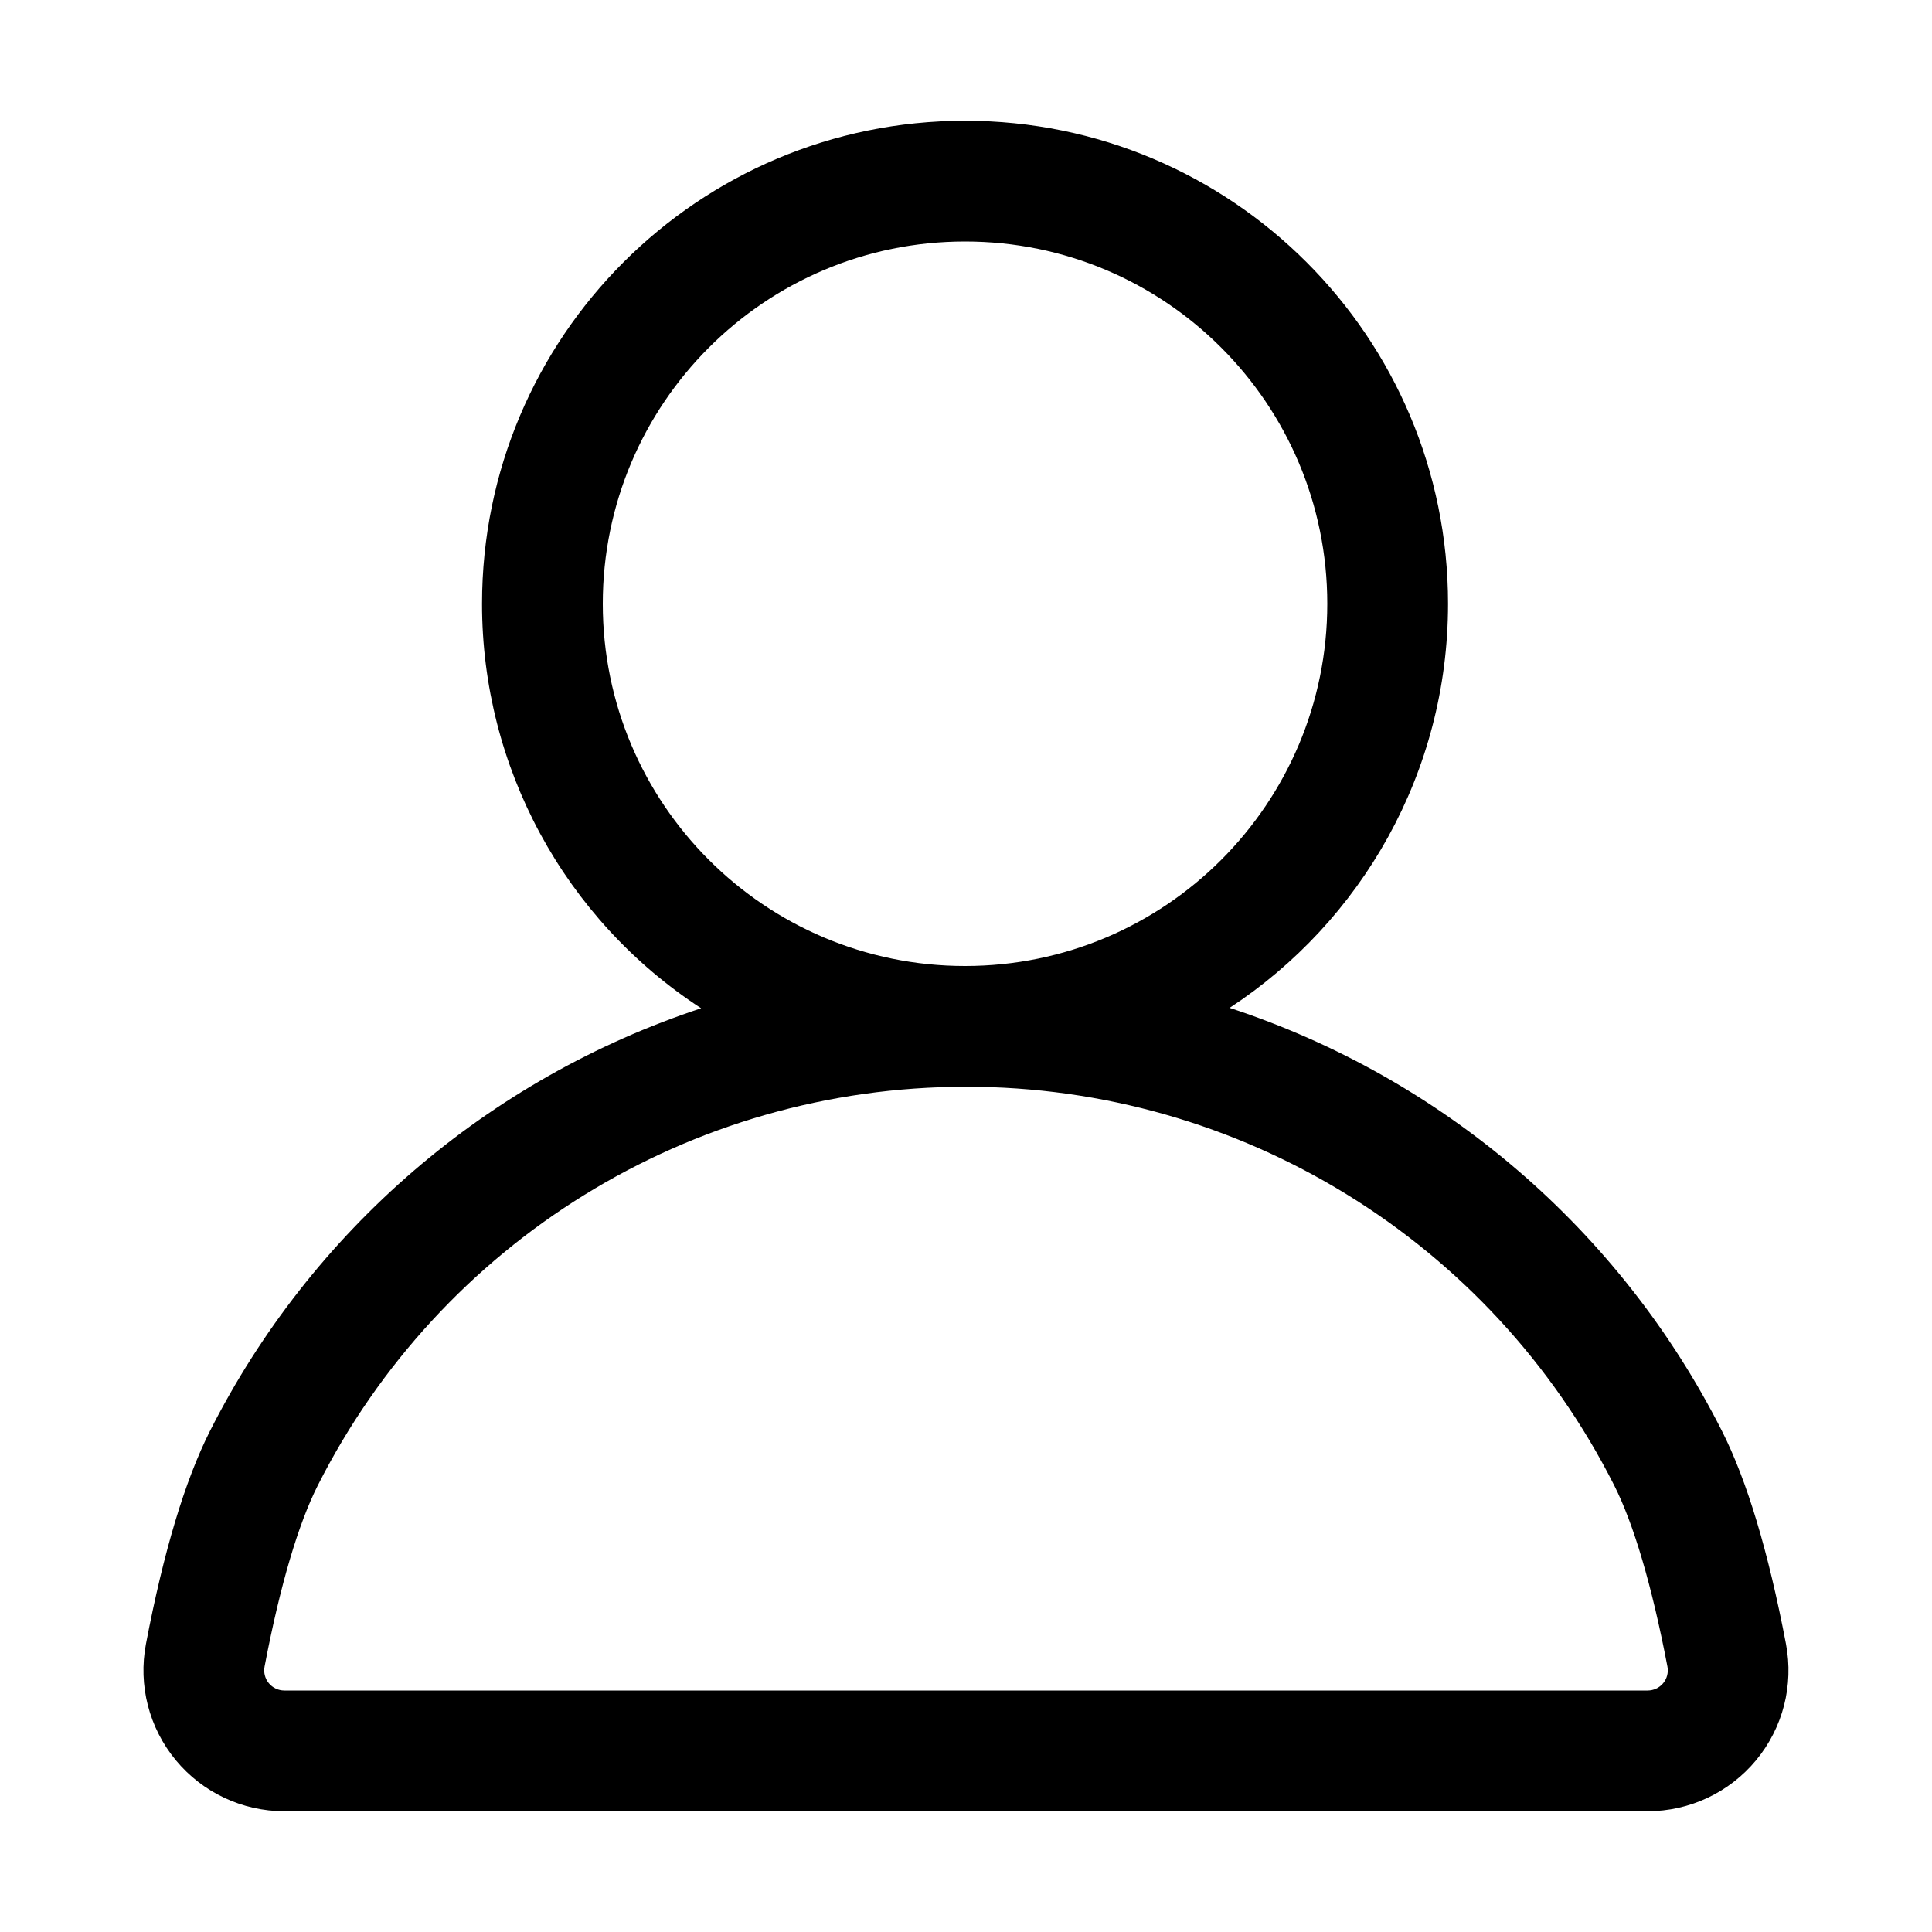
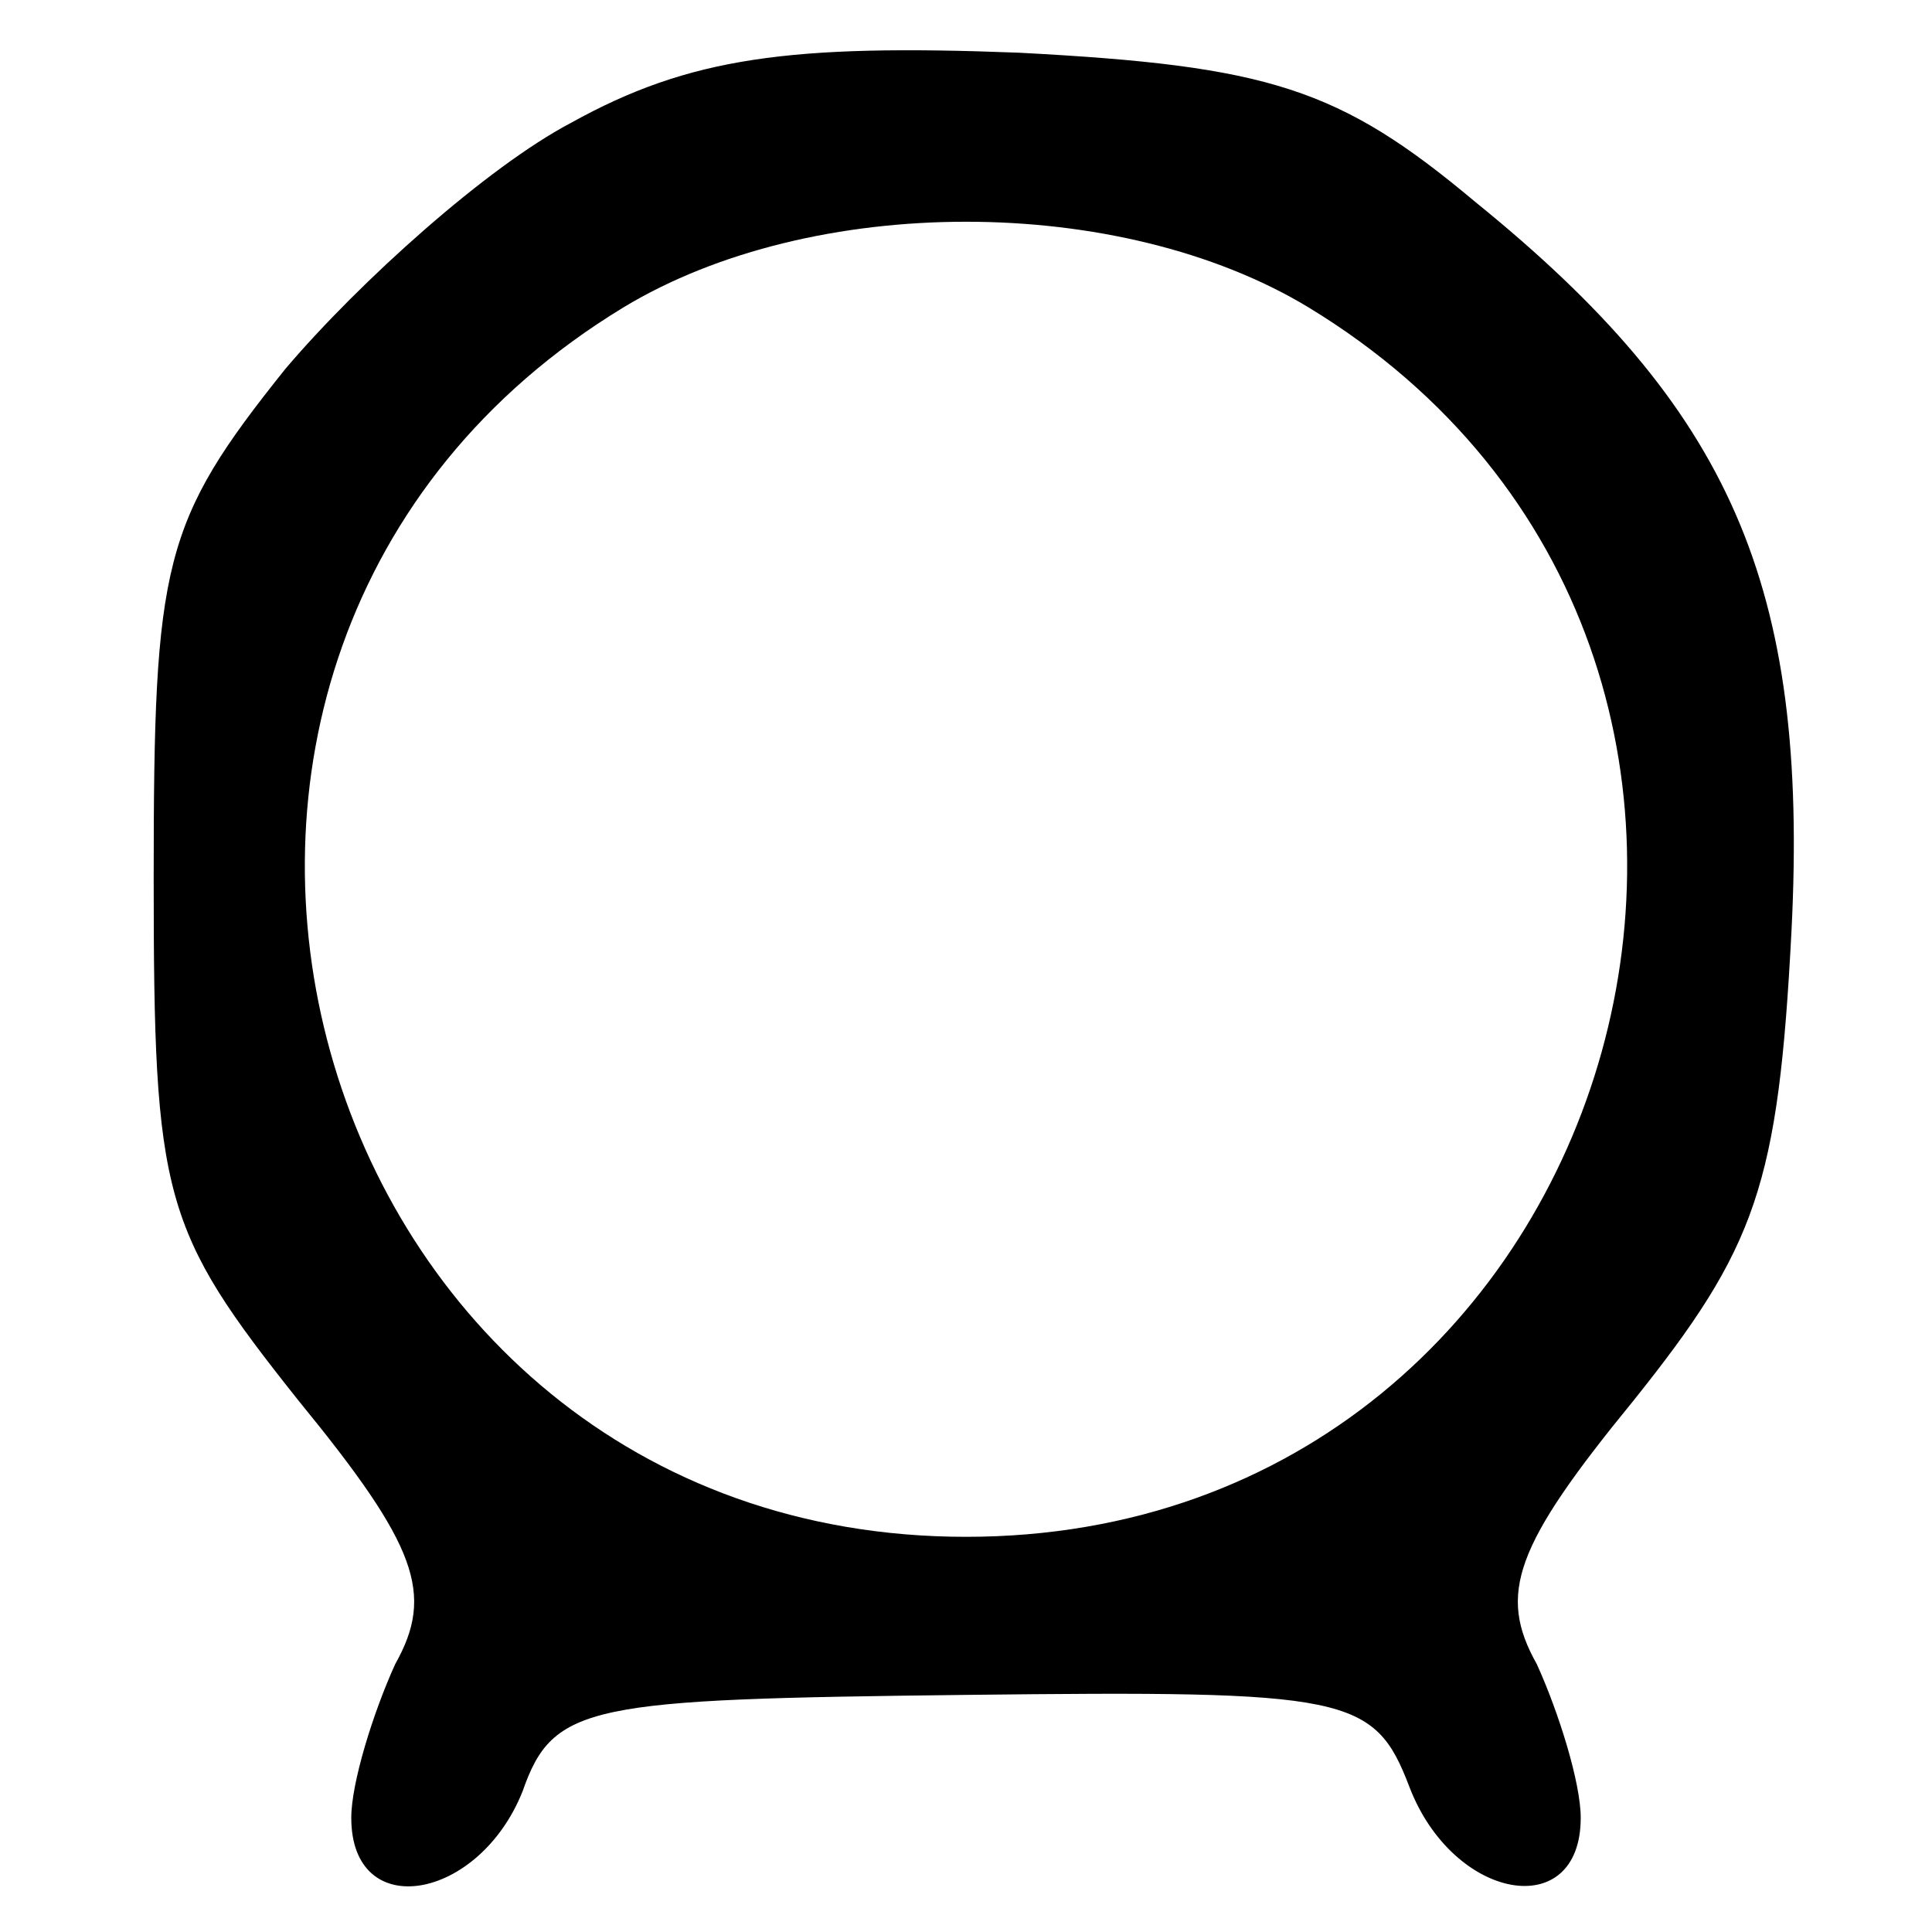
- <svg xmlns="http://www.w3.org/2000/svg" t="1616841058606" class="icon" viewBox="0 0 1024 1024" version="1.1" p-id="1024" width="200" height="200">
-   <defs>
-     <style type="text/css" />
-   </defs>
-   <path d="M511.488 64c141.376 0 256 114.624 256 256 0 89.6-46.037 168.469-115.755 214.187A449.515 449.515 0 0 1 912.64 758.4c13.291 26.283 24.619 63.936 33.963 112.939A74.667 74.667 0 0 1 873.28 960H150.72a74.667 74.667 0 0 1-73.365-88.661c9.344-48.96 20.672-86.592 33.92-112.853A449.728 449.728 0 0 1 371.605 534.4 255.68 255.68 0 0 1 255.488 320c0-141.376 114.603-256 256-256zM512 576c-146.773 0-278.656 82.773-343.573 211.328-10.176 20.117-19.883 52.395-28.203 96a10.667 10.667 0 0 0 10.475 12.672h722.581a10.667 10.667 0 0 0 10.496-12.672c-8.341-43.627-18.069-75.947-28.224-96.064A384.533 384.533 0 0 0 512 576z m-0.512-448a192 192 0 1 0 0 384 192 192 0 0 0 0-384z" p-id="1025" />
+ <svg xmlns="http://www.w3.org/2000/svg" version="1.0" width="44pt" height="44pt" viewBox="0 0 44 44" preserveAspectRatio="xMidYMid meet">
+   <g transform="translate(0,44) scale(0.1,-0.1)" fill="#000000" stroke="none">
+     <path d="M130 412 c-19 -10 -48 -36 -65 -56 -28 -35 -30 -44 -30 -116 0 -73 2 -80 33 -119 27 -33 31 -44 22 -60 -5 -11 -10 -27 -10 -35 0 -24 29 -19 39 6 7 20 15 21 101 22 87 1 93 0 101 -21 10 -26 39 -31 39 -7 0 8 -5 24 -10 35 -9 16 -5 27 22 60 28 35 33 49 36 107 4 79 -14 119 -72 166 -31 26 -47 31 -104 34 -52 2 -75 -1 -102 -16z m168 -42 c130 -79 74 -280 -78 -280 -152 0 -208 201 -78 280 43 26 113 26 156 0z" />
+   </g>
</svg>
